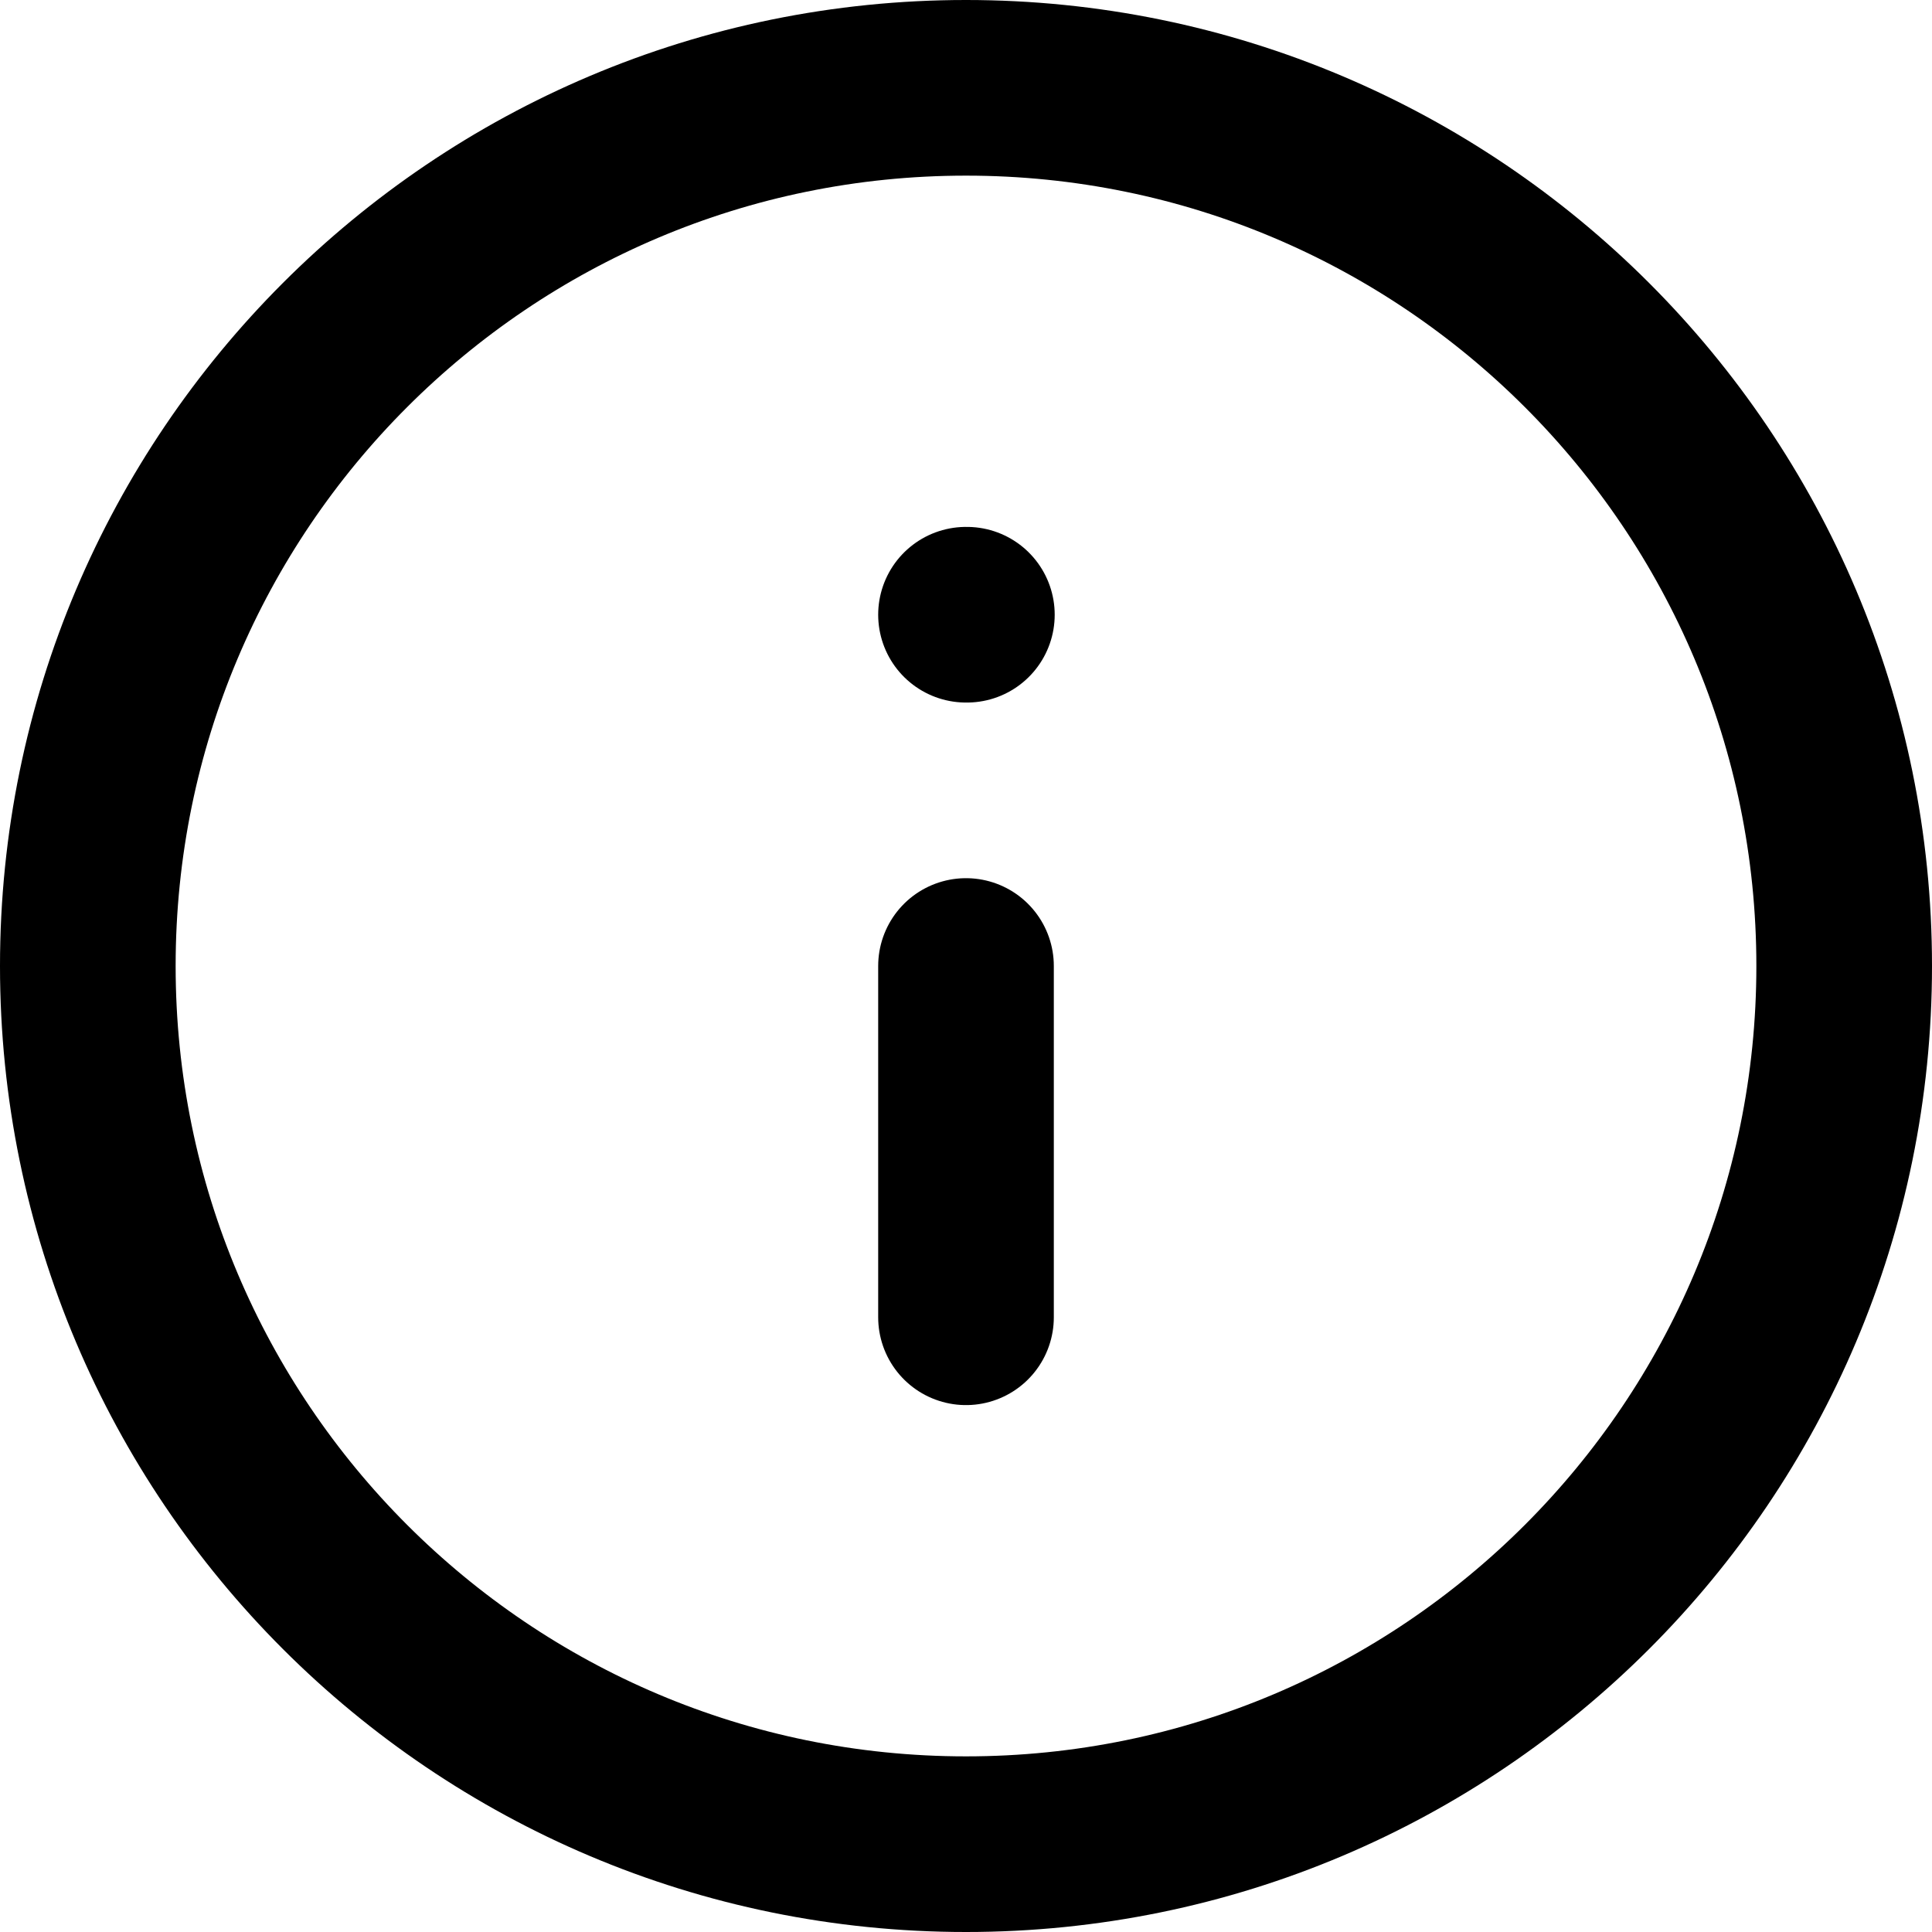
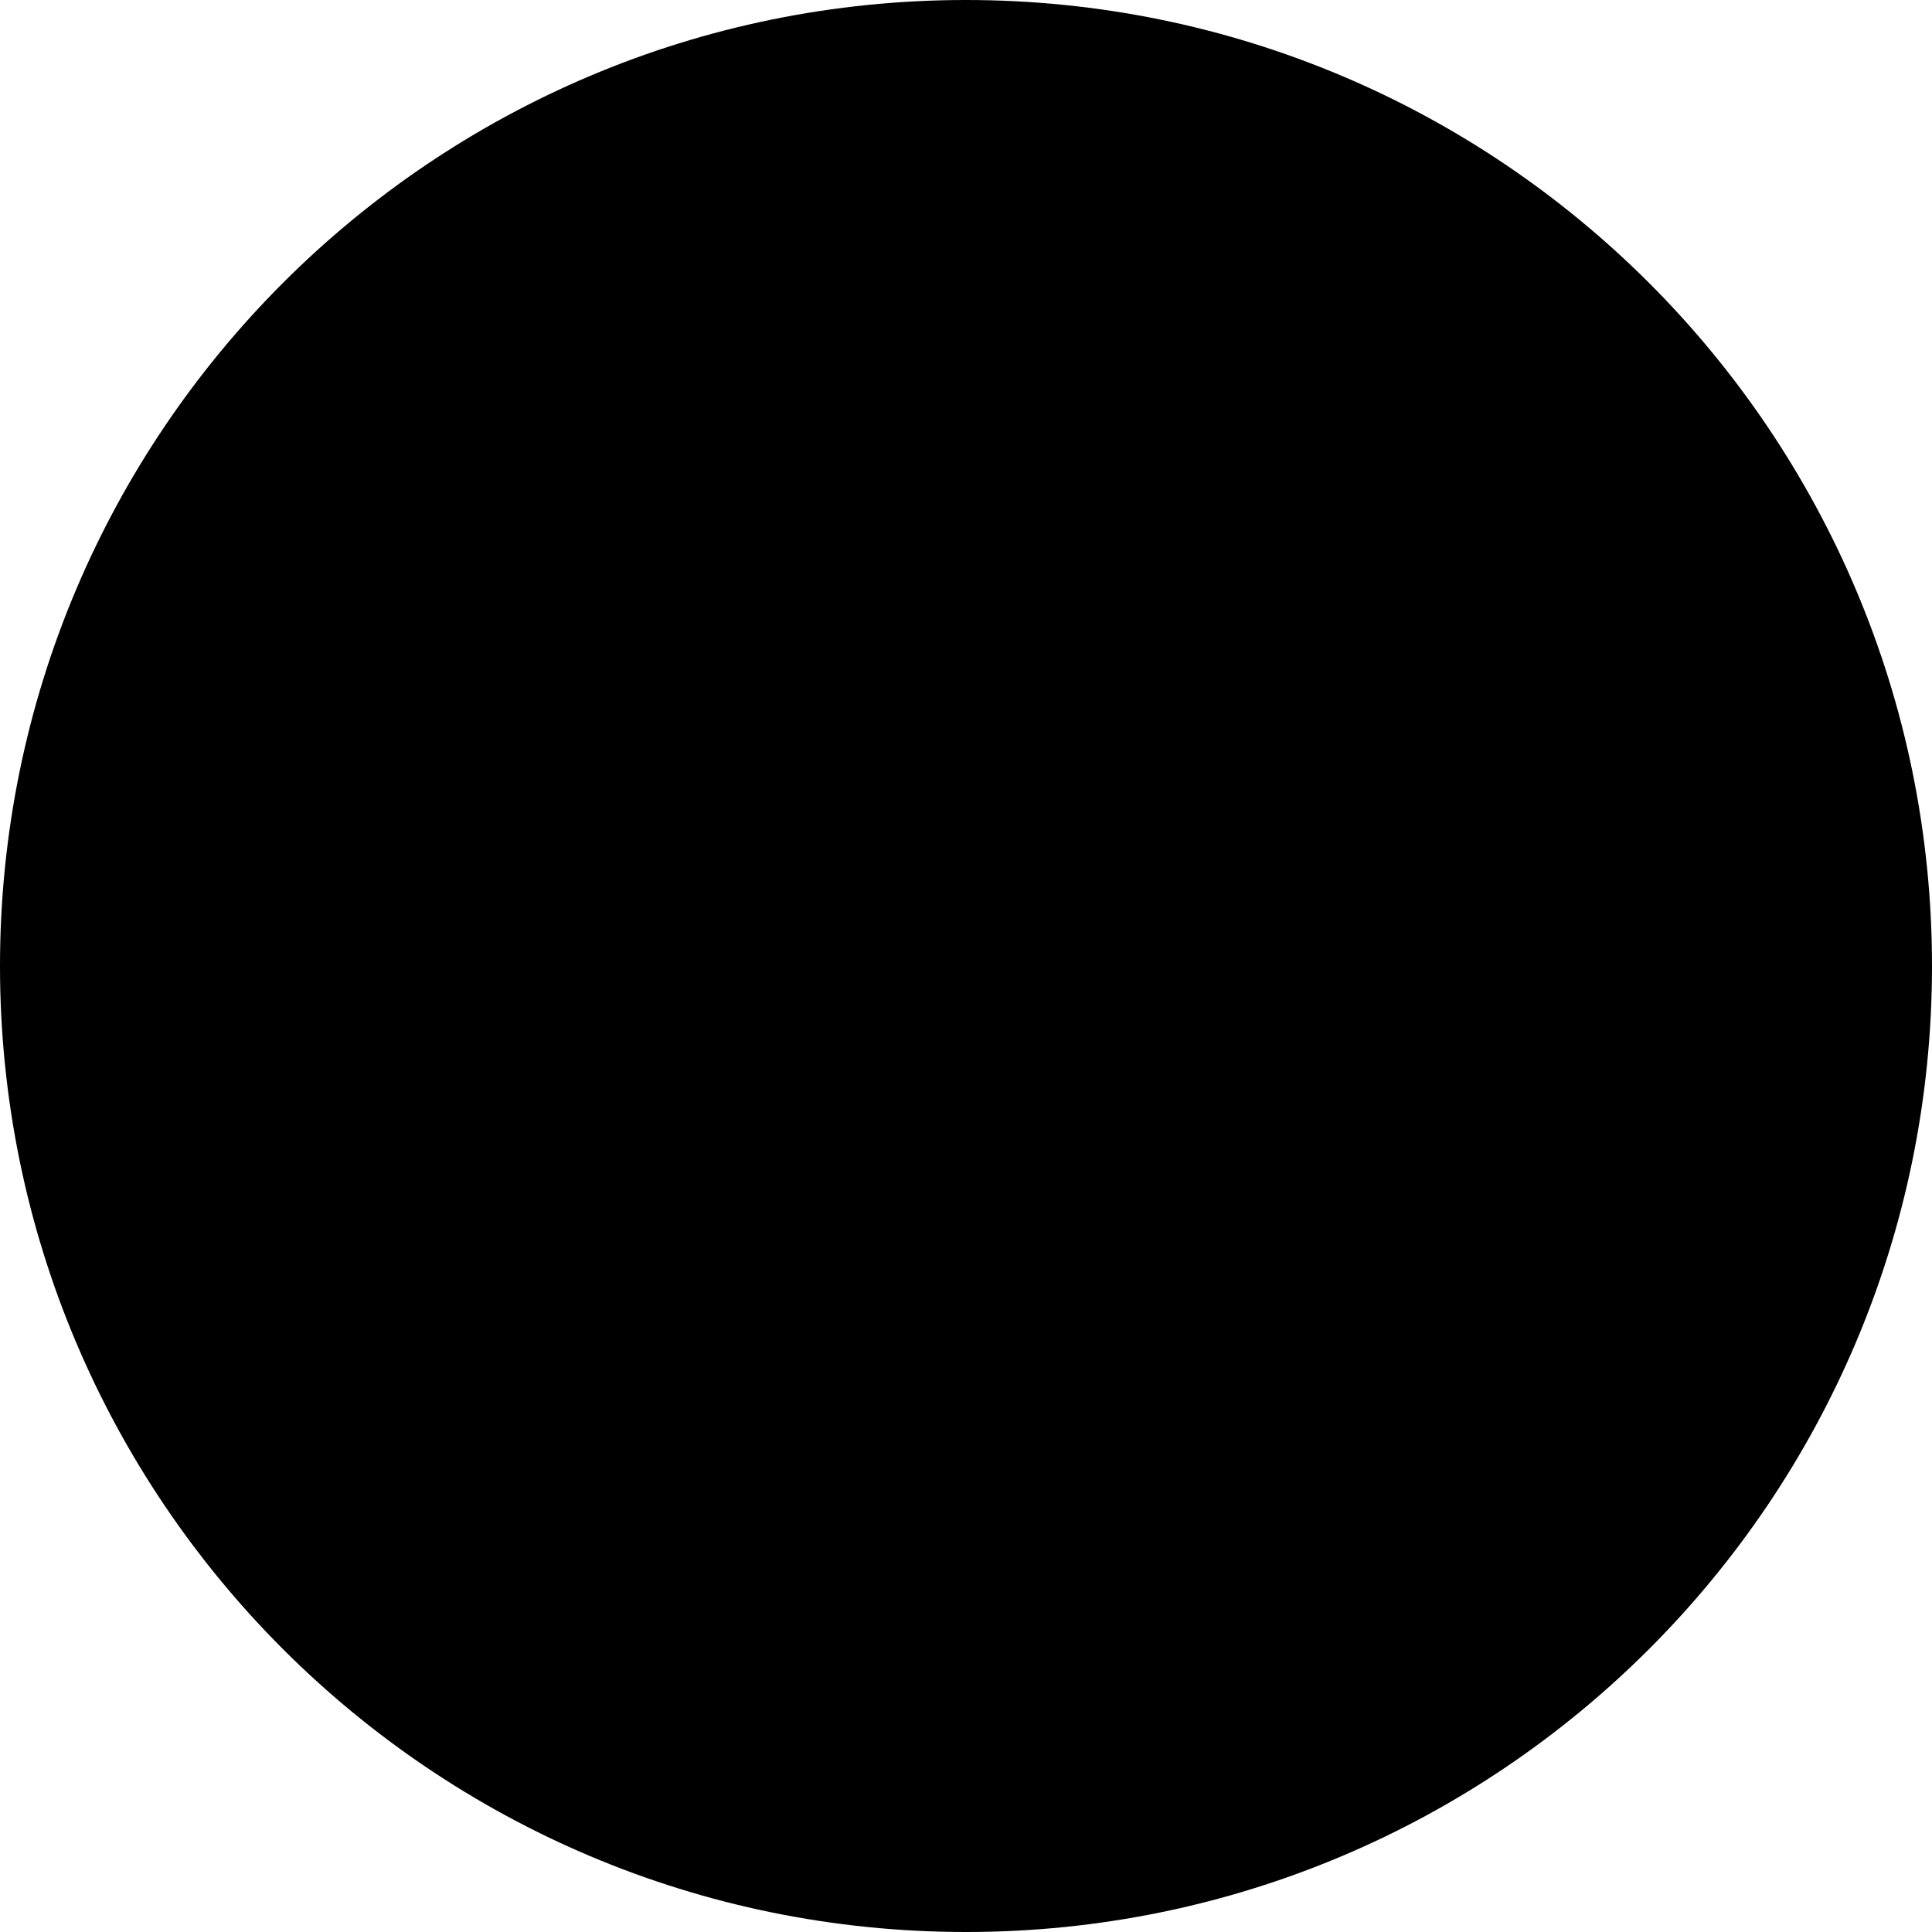
- <svg xmlns="http://www.w3.org/2000/svg" width="22" height="22" viewBox="0 0 22 22" fill="none">
+ <svg xmlns="http://www.w3.org/2000/svg" viewBox="0 0 22 22">
  <path d="M11 21C16.523 21 21 16.523 21 11C21 5.477 16.523 1 11 1C5.477 1 1 5.477 1 11C1 16.523 5.477 21 11 21Z" stroke="black" stroke-width="2" stroke-linecap="round" stroke-linejoin="round" />
  <path d="M11 15V11" stroke="black" stroke-width="2" stroke-linecap="round" stroke-linejoin="round" />
  <path d="M11 7H11.01" stroke="black" stroke-width="2" stroke-linecap="round" stroke-linejoin="round" />
</svg>
